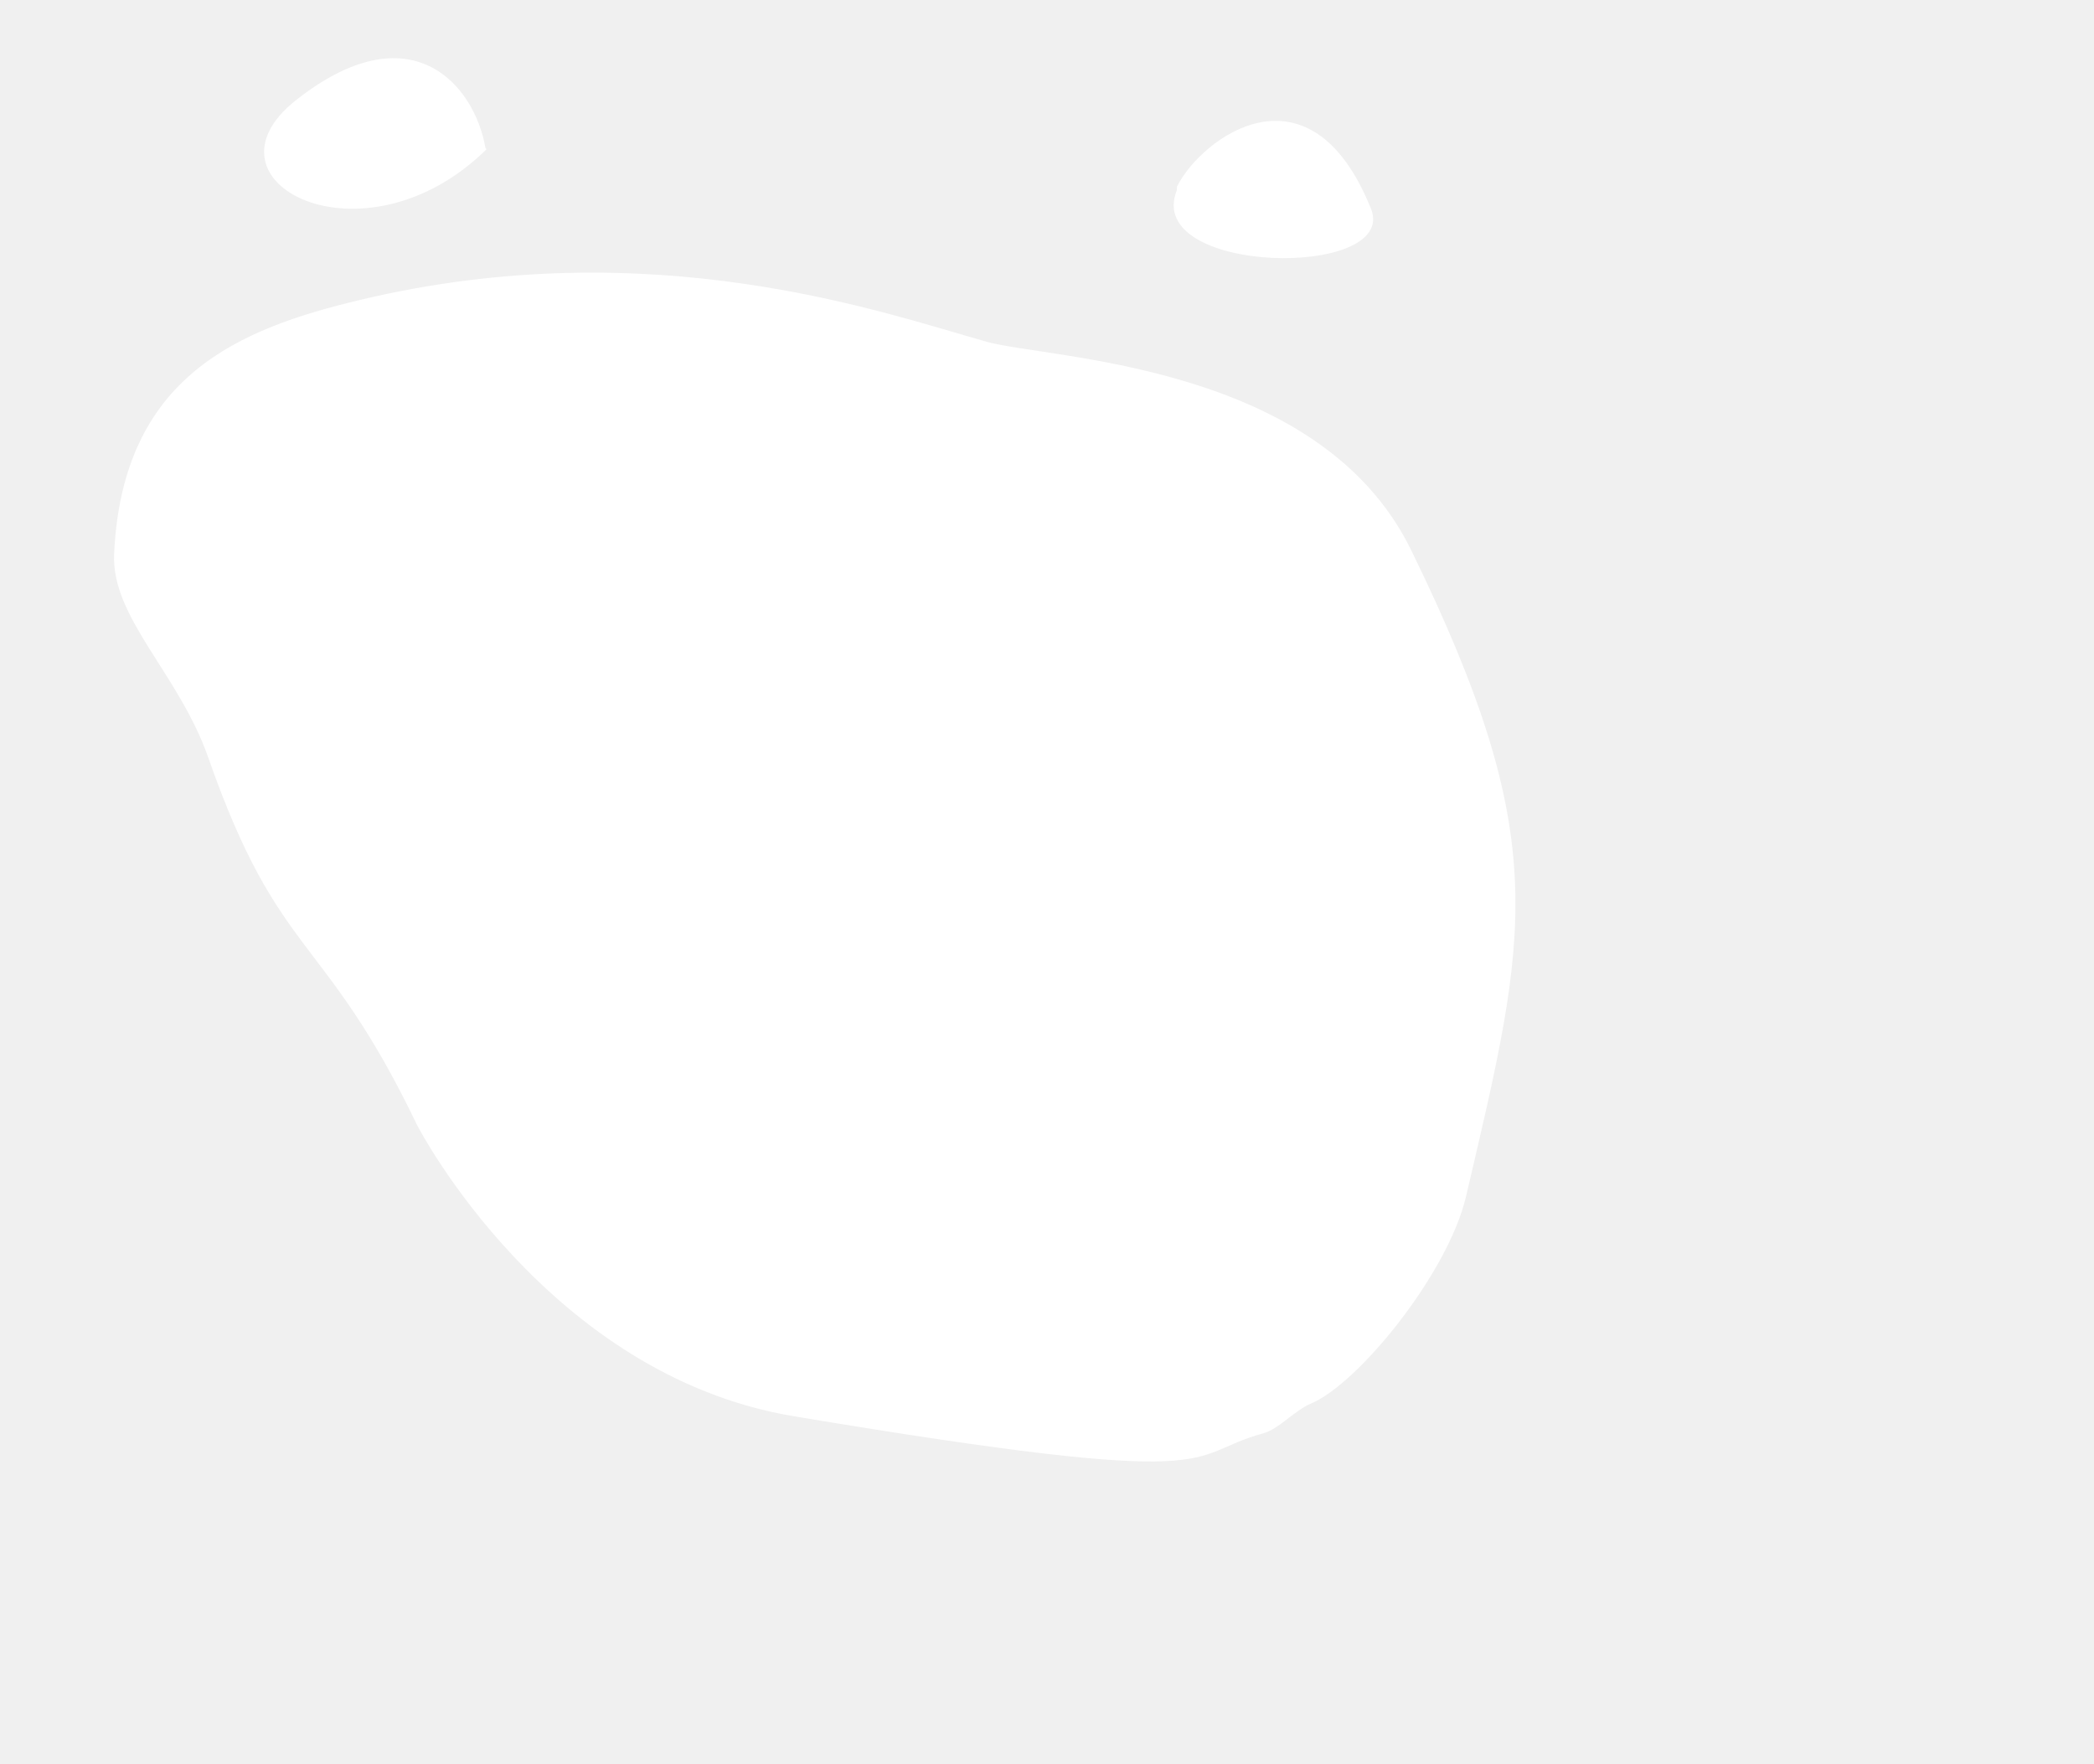
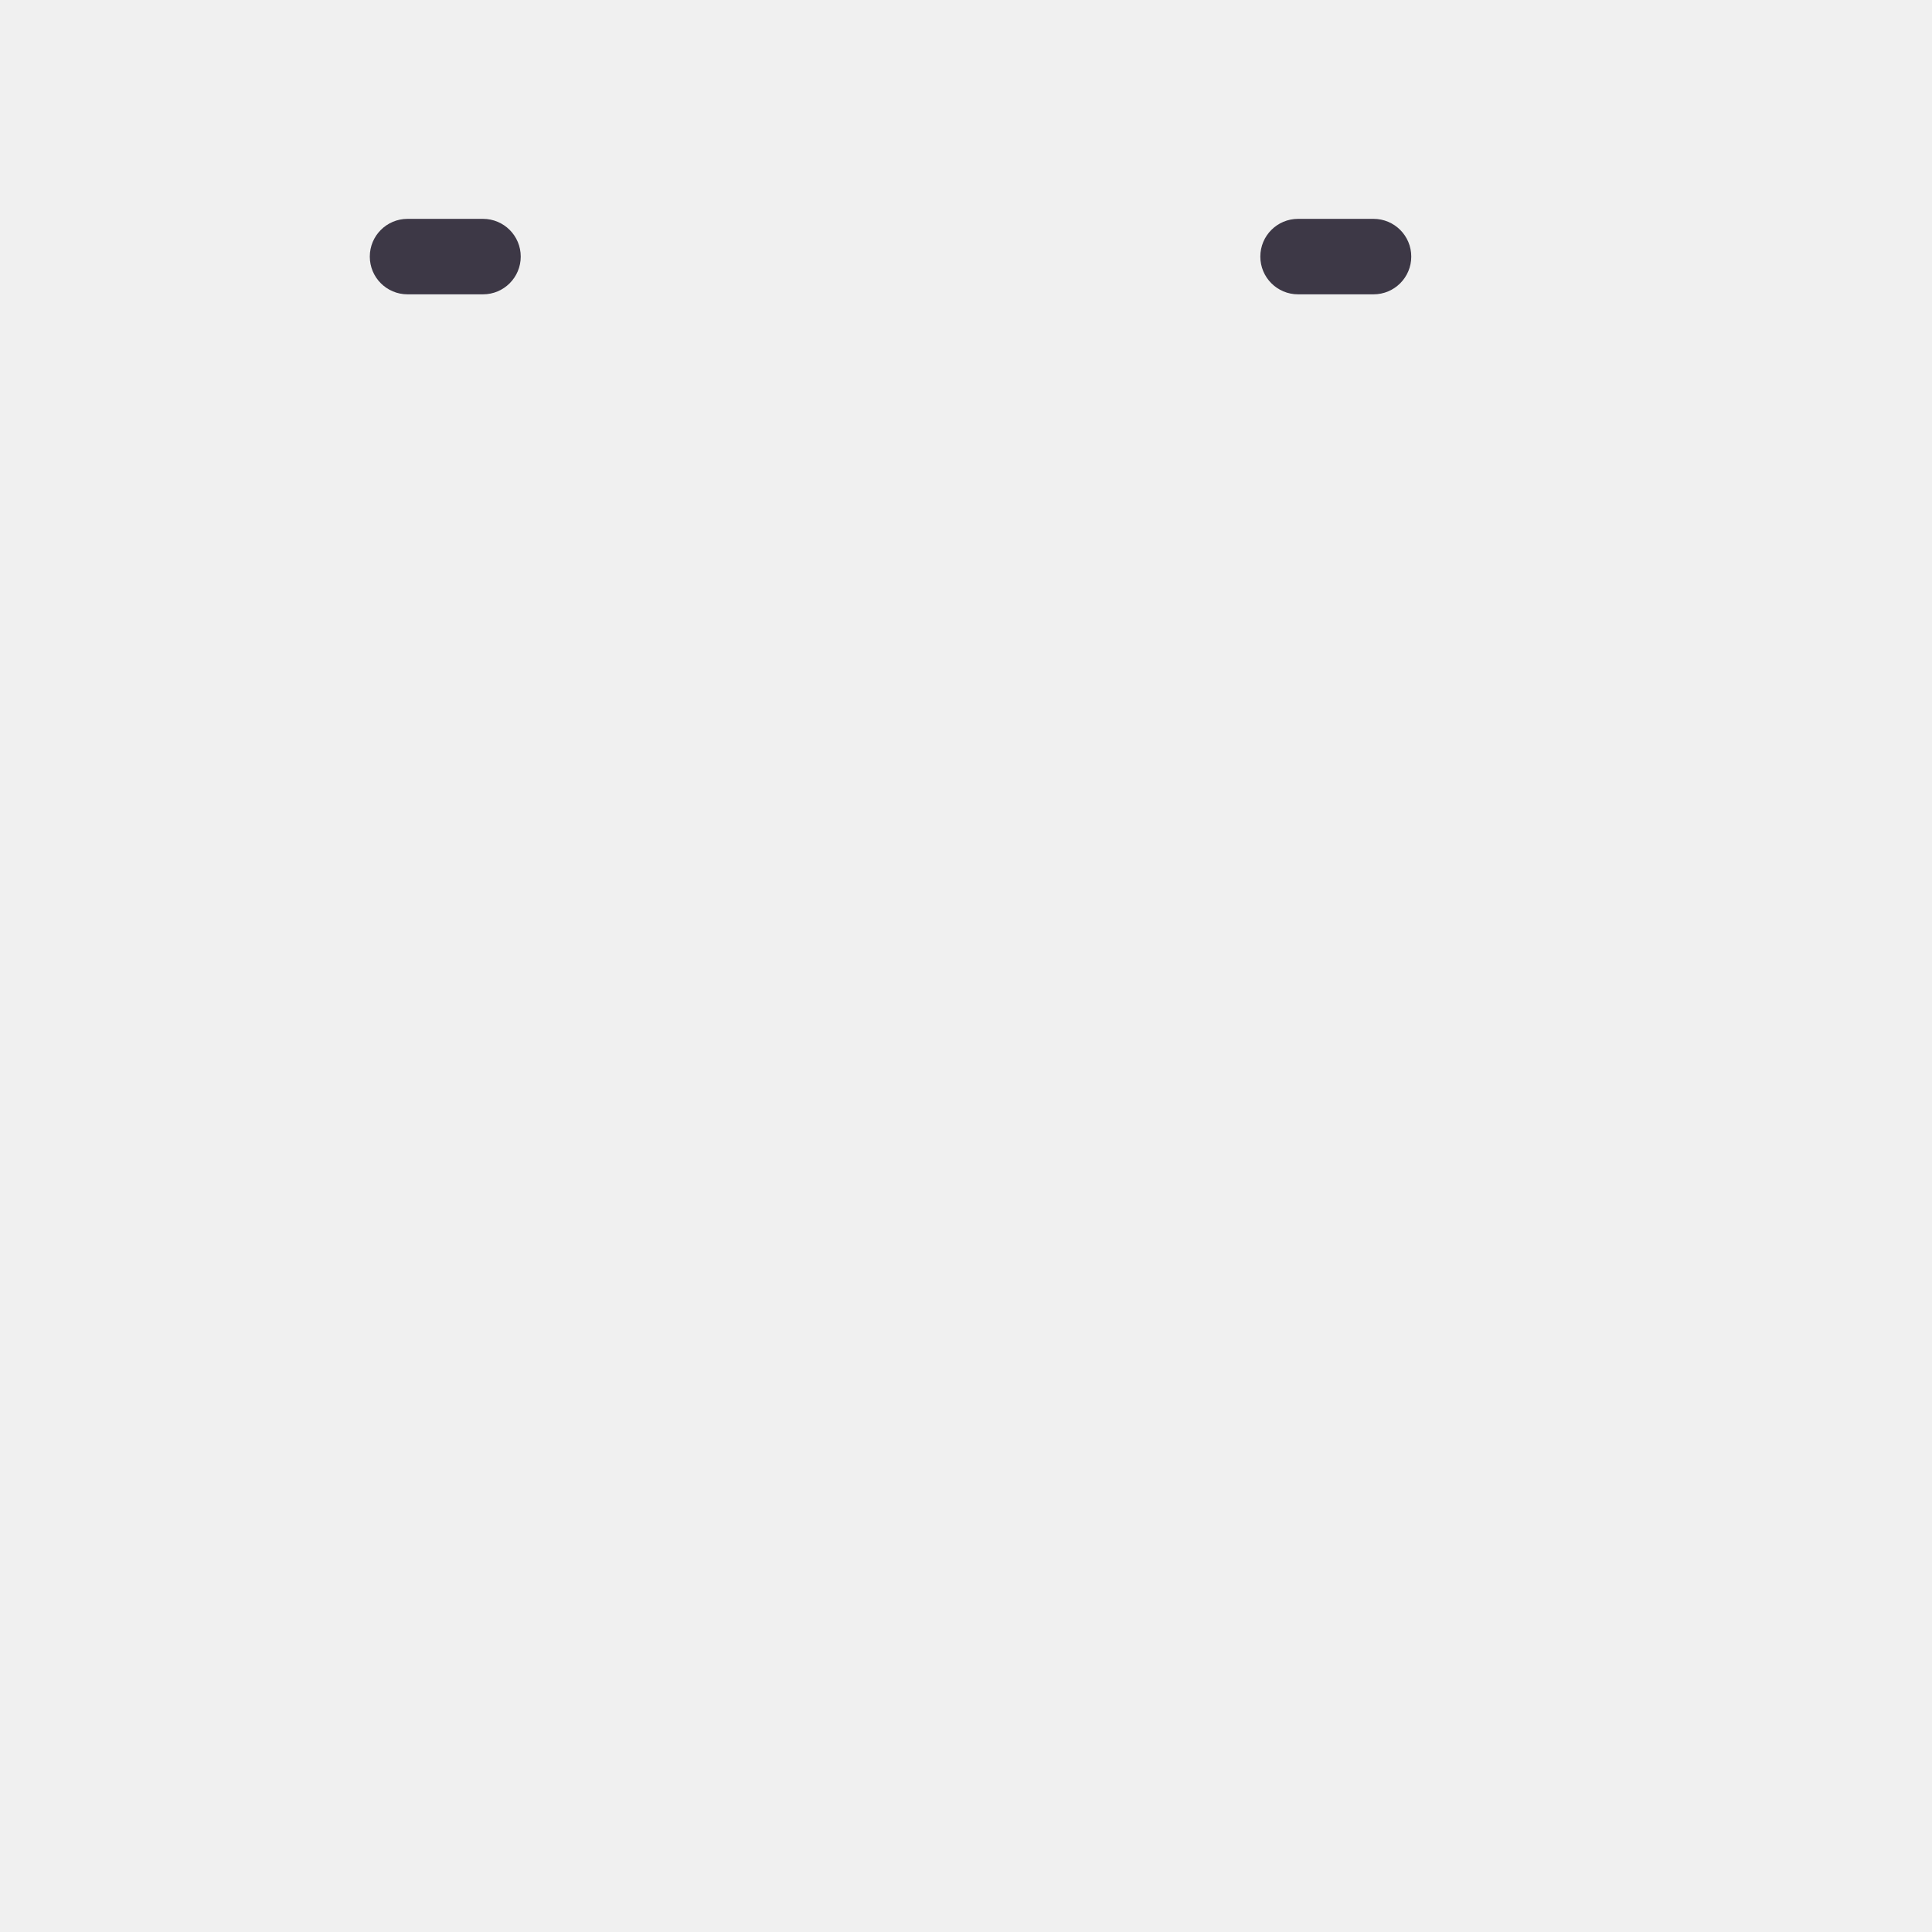
- <svg xmlns="http://www.w3.org/2000/svg" width="114" height="96" viewBox="0 0 114 96">
-   <path fill="#FFF" fill-rule="evenodd" d="M71.378,76.407 C73.983,75.306 78.838,69.297 79.81,65.144 C83.17,50.787 84.567,45.793 76.821,29.941 C71.842,19.752 57.142,19.562 53.72,18.607 C48.145,17.05 35.539,12.517 19.58,16.333 C13.083,17.887 6.668,20.429 6.213,30.146 C6.05,33.635 9.738,36.664 11.347,41.266 C15.207,52.301 17.653,50.721 22.706,61.248 C22.803,61.448 29.81,74.865 43.215,77.101 C67.48,81.15 64.256,79.267 68.772,78.032 C69.621,77.8 70.477,76.787 71.378,76.407 L71.378,76.407 Z M64.075,10.16 L64.068,10.357 C62.211,14.989 76.186,15.205 74.636,11.359 C71.314,3.11 65.418,7.482 64.075,10.16 L64.075,10.16 Z M26.484,8.129 L26.427,8.052 C25.822,4.555 22.322,0.541 16.105,5.461 C10.49,9.905 19.792,14.723 26.484,8.129 Z" />
+ <svg xmlns="http://www.w3.org/2000/svg" width="128" height="128" viewBox="0 0 128 128">
+   <path fill="#3D3846" fill-rule="evenodd" d="M83.5,17 C83.5,15.619 84.619,14.5 86,14.5 L91,14.5 C92.381,14.5 93.5,15.619 93.5,17 C93.5,18.381 92.381,19.5 91,19.5 L86,19.5 C84.619,19.5 83.5,18.381 83.5,17 Z M24.5,17 C24.5,15.619 25.619,14.5 27,14.5 L32,14.5 C33.381,14.5 34.5,15.619 34.5,17 C34.5,18.381 33.381,19.5 32,19.5 L27,19.5 C25.619,19.5 24.5,18.381 24.5,17 Z" />
</svg>
